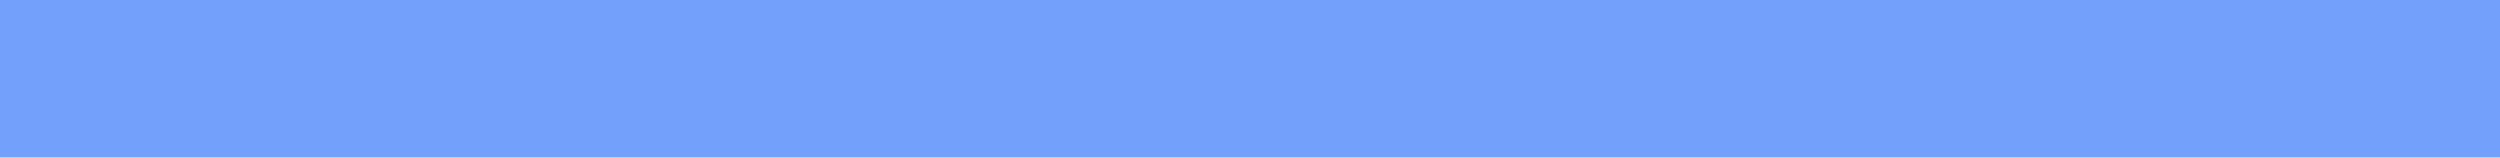
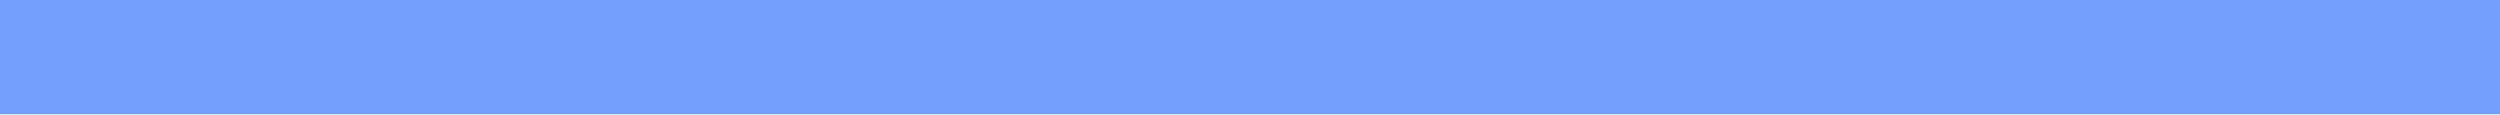
- <svg xmlns="http://www.w3.org/2000/svg" version="1.1" width="127px" height="8px">
-   <g transform="matrix(1 0 0 1 -1215 -810 )">
-     <path d="M 0 0  L 0 8  L 127 8  L 127 0  L 0 0  Z " fill-rule="nonzero" fill="#5b8ff9" stroke="none" fill-opacity="0.851" transform="matrix(1 0 0 1 1215 810 )" />
+ <svg xmlns="http://www.w3.org/2000/svg" version="1.1" width="175px" height="8px">
+   <g transform="matrix(1 0 0 1 -1215 -770 )">
+     <path d="M 0 0  L 0 8  L 175 8  L 175 0  L 0 0  Z " fill-rule="nonzero" fill="#5b8ff9" stroke="none" fill-opacity="0.851" transform="matrix(1 0 0 1 1215 770 )" />
  </g>
</svg>
